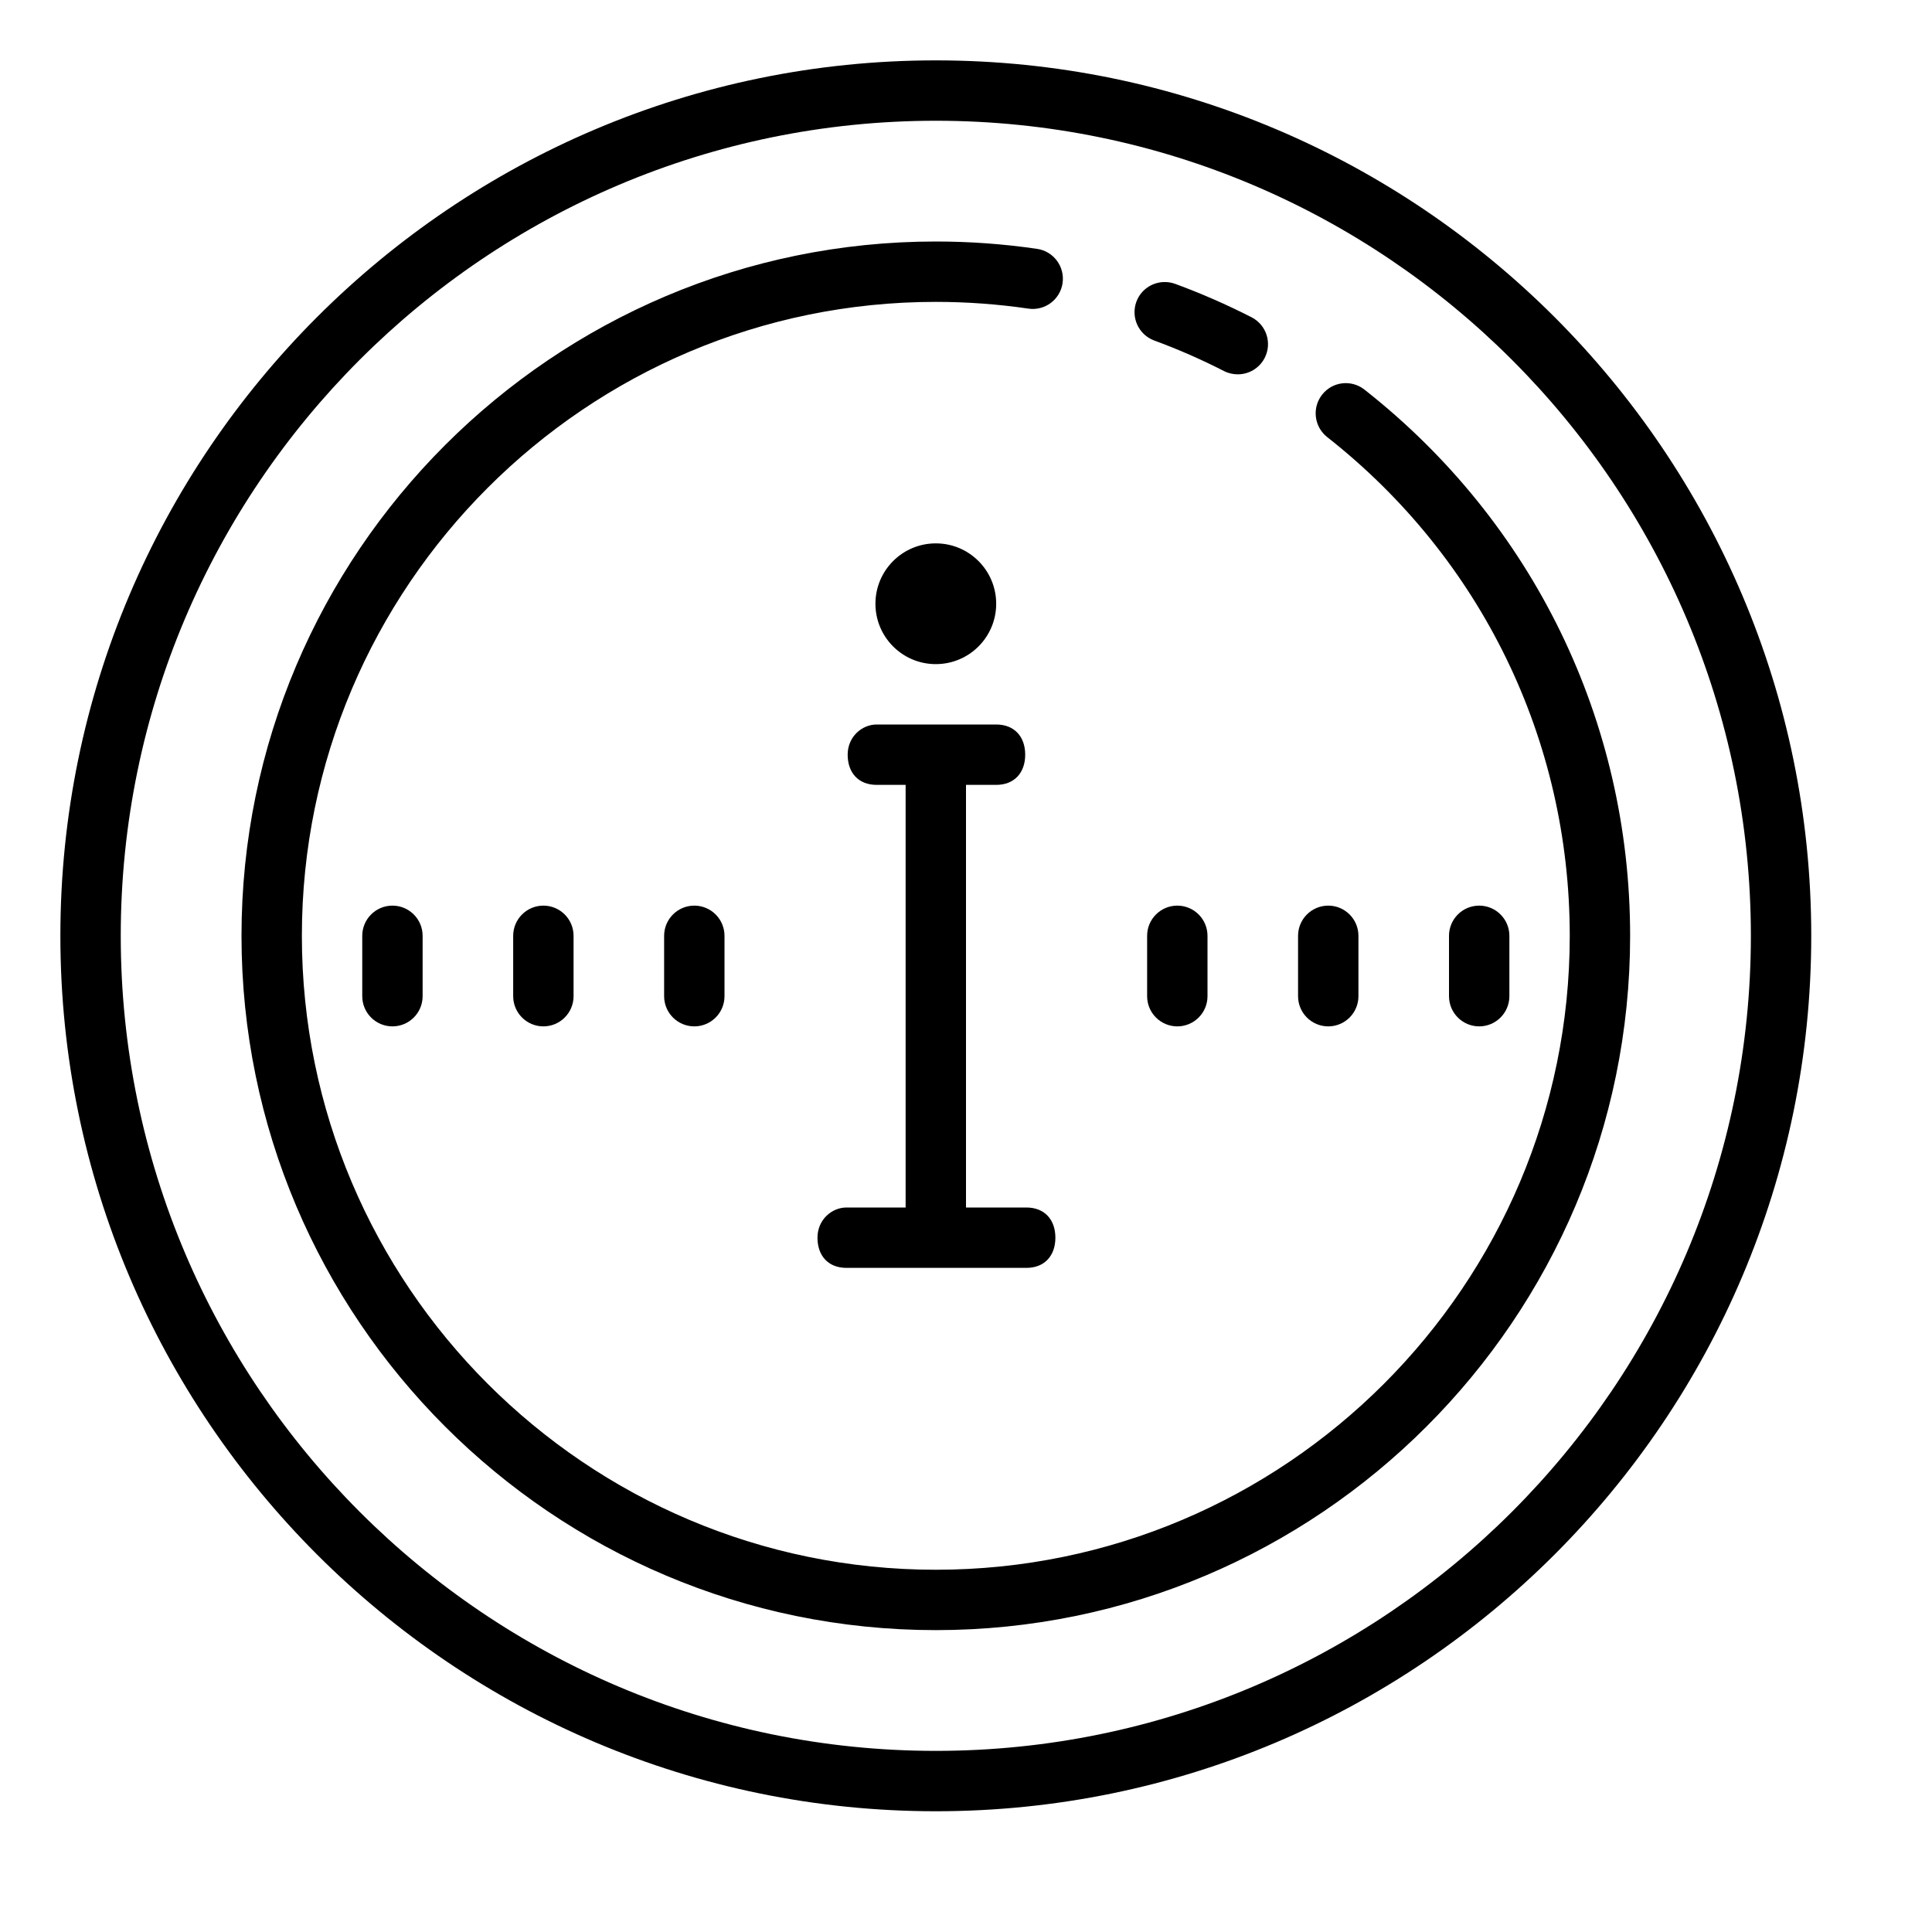
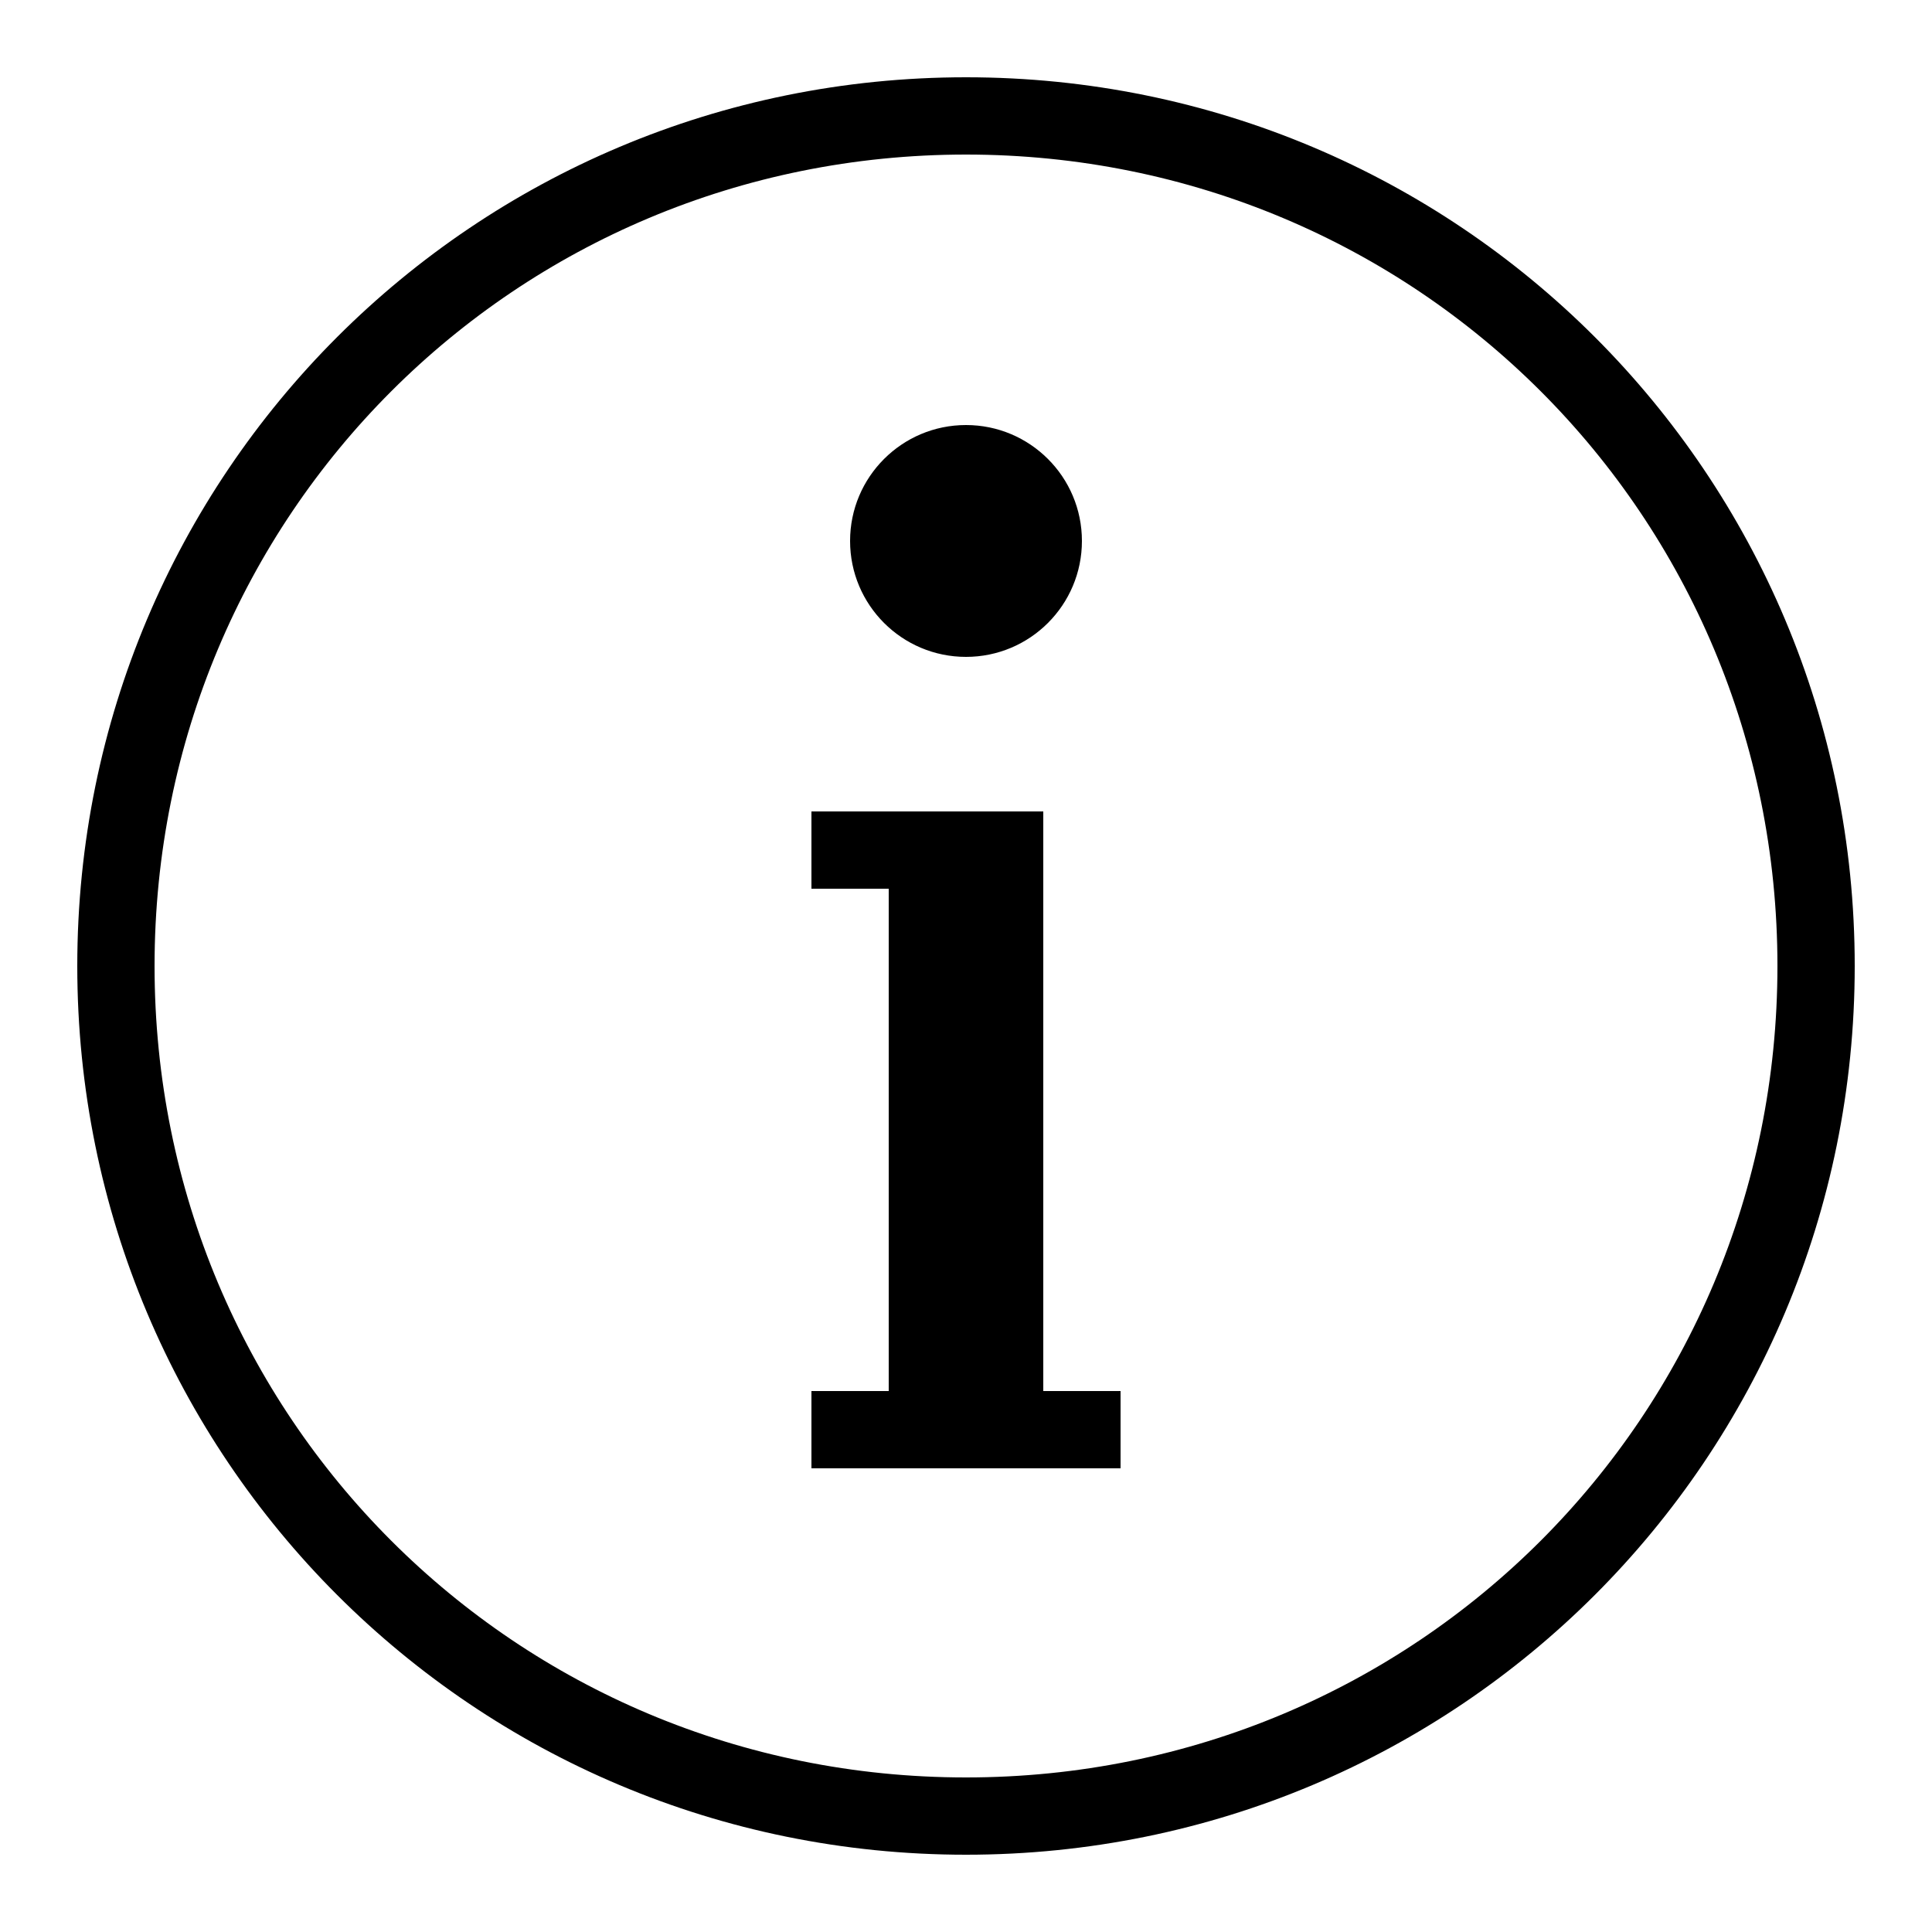
- <svg xmlns="http://www.w3.org/2000/svg" viewBox="0 0 64 64">
-   <path d="M 31 2 C 15.009 2 2 15.009 2 31 C 2 46.991 15.009 60 31 60 C 46.991 60 60 46.991 60 31 C 60 15.009 46.991 2 31 2 z M 31 4 C 45.888 4 58 16.112 58 31 C 58 45.888 45.888 58 31 58 C 16.112 58 4 45.888 4 31 C 4 16.112 16.112 4 31 4 z M 31 8 C 18.318 8 8 18.318 8 31 C 8 43.682 18.318 54 31 54 C 43.682 54 54 43.682 54 31 C 54 23.896 50.791 17.301 45.199 12.906 C 44.765 12.565 44.138 12.638 43.797 13.074 C 43.456 13.508 43.531 14.137 43.965 14.479 C 49.072 18.493 52 24.514 52 31 C 52 42.58 42.58 52 31 52 C 19.42 52 10 42.58 10 31 C 10 19.42 19.42 10 31 10 C 32.028 10 33.059 10.076 34.064 10.223 C 34.611 10.305 35.12 9.925 35.199 9.379 C 35.279 8.832 34.901 8.323 34.355 8.244 C 33.253 8.082 32.125 8 31 8 z M 38.533 9.344 C 38.144 9.363 37.785 9.61 37.643 9.998 C 37.454 10.516 37.72 11.09 38.238 11.281 C 39.021 11.568 39.799 11.909 40.549 12.293 C 40.695 12.367 40.851 12.4 41.004 12.4 C 41.368 12.4 41.718 12.201 41.895 11.855 C 42.146 11.363 41.951 10.762 41.459 10.51 C 40.637 10.09 39.785 9.717 38.926 9.402 C 38.797 9.355 38.663 9.337 38.533 9.344 z M 31 18 A 2 2 0 0 0 29 20 A 2 2 0 0 0 31 22 A 2 2 0 0 0 33 20 A 2 2 0 0 0 31 18 z M 29.039 24 C 28.559 24 28.08 24.4 28.08 25 C 28.08 25.6 28.439 26 29.039 26 L 30 26 L 30 40 L 28.039 40 C 27.559 40 27.08 40.4 27.08 41 C 27.08 41.6 27.439 42 28.039 42 L 34 42 C 34.6 42 34.961 41.6 34.961 41 C 34.961 40.4 34.6 40 34 40 L 32 40 L 32 26 L 33 26 C 33.6 26 33.961 25.6 33.961 25 C 33.961 24.4 33.6 24 33 24 L 29.039 24 z M 13 30 C 12.448 30 12 30.448 12 31 L 12 33 C 12 33.552 12.448 34 13 34 C 13.552 34 14 33.552 14 33 L 14 31 C 14 30.448 13.552 30 13 30 z M 18 30 C 17.448 30 17 30.448 17 31 L 17 33 C 17 33.552 17.448 34 18 34 C 18.552 34 19 33.552 19 33 L 19 31 C 19 30.448 18.552 30 18 30 z M 23 30 C 22.448 30 22 30.448 22 31 L 22 33 C 22 33.552 22.448 34 23 34 C 23.552 34 24 33.552 24 33 L 24 31 C 24 30.448 23.552 30 23 30 z M 39 30 C 38.448 30 38 30.448 38 31 L 38 33 C 38 33.552 38.448 34 39 34 C 39.552 34 40 33.552 40 33 L 40 31 C 40 30.448 39.552 30 39 30 z M 44 30 C 43.448 30 43 30.448 43 31 L 43 33 C 43 33.552 43.448 34 44 34 C 44.552 34 45 33.552 45 33 L 45 31 C 45 30.448 44.552 30 44 30 z M 49 30 C 48.448 30 48 30.448 48 31 L 48 33 C 48 33.552 48.448 34 49 34 C 49.552 34 50 33.552 50 33 L 50 31 C 50 30.448 49.552 30 49 30 z" />
+ <svg xmlns="http://www.w3.org/2000/svg" viewBox="0 0 50 50" width="100px" height="100px">
+   <path d="M 25 2 C 12.264 2 2 12.264 2 25 C 2 37.736 12.264 48 25 48 C 37.736 48 48 37.736 48 25 C 48 12.264 37.736 2 25 2 z M 25 4 C 36.664 4 46 13.336 46 25 C 46 36.664 36.664 46 25 46 C 13.336 46 4 36.664 4 25 C 4 13.336 13.336 4 25 4 z M 25 11 A 3 3 0 0 0 25 17 A 3 3 0 0 0 25 11 z M 21 21 L 21 23 L 23 23 L 23 36 L 21 36 L 21 38 L 29 38 L 29 36 L 27 36 L 27 21 L 21 21 z" />
</svg>
